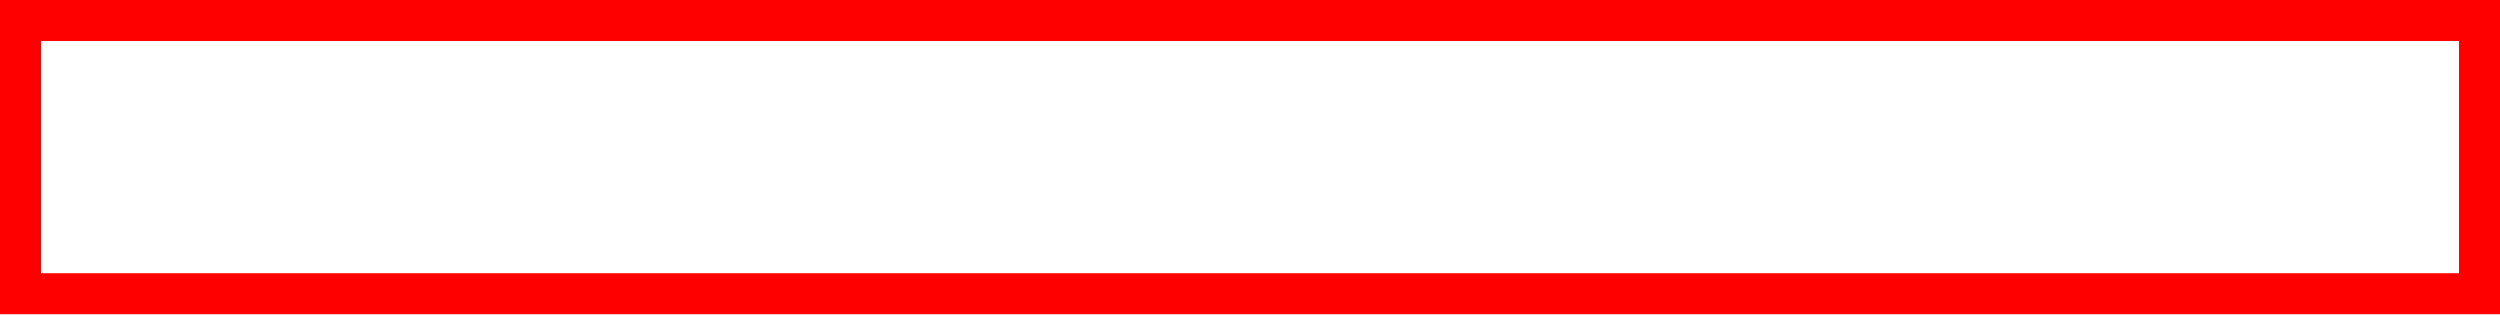
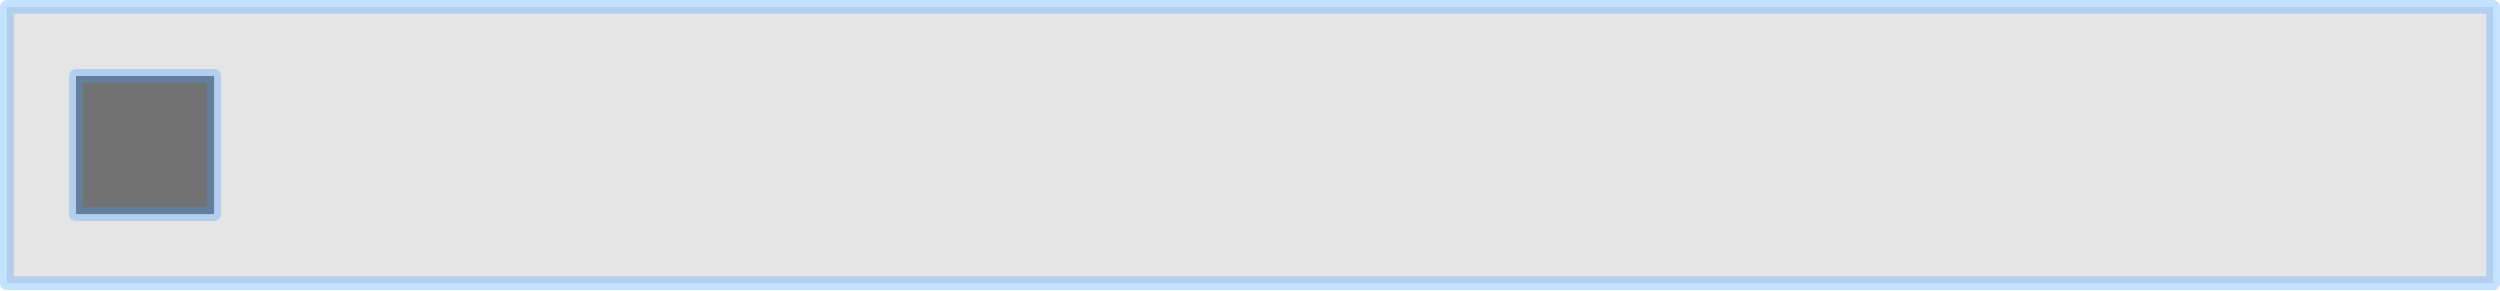
- <svg xmlns="http://www.w3.org/2000/svg" height="23.0px" width="183.0px">
-   <g transform="matrix(1.0, 0.0, 0.0, 1.0, 1.5, 1.5)">
-     <path d="M181.5 -1.5 L181.5 21.5 -1.5 21.5 -1.5 -1.5 181.5 -1.5 M178.5 18.5 L178.5 1.5 1.5 1.5 1.5 18.5 178.5 18.5" fill="#ff0000" fill-rule="evenodd" stroke="none" />
+ <svg xmlns="http://www.w3.org/2000/svg" height="21.0px" width="181.0px">
+   <g transform="matrix(1.0, 0.0, 0.0, 1.0, 0.5, 0.5)">
+     <path d="M180.0 20.0 L0.0 20.0 0.0 0.0 180.0 0.0 180.0 20.0" fill="#010101" fill-opacity="0.102" fill-rule="evenodd" stroke="none" />
+     <path d="M180.0 20.0 L0.0 20.0 0.0 0.0 180.0 0.0 180.0 20.0 Z" fill="none" stroke="#3c9dff" stroke-linecap="round" stroke-linejoin="round" stroke-opacity="0.302" stroke-width="1.0" />
+     <path d="M5.0 15.0 L5.0 5.0 15.0 5.0 15.0 15.0 5.0 15.0" fill="#010101" fill-opacity="0.502" fill-rule="evenodd" stroke="none" />
+     <path d="M5.0 15.0 L5.0 5.0 15.0 5.0 15.0 15.0 5.0 15.0 Z" fill="none" stroke="#3c9dff" stroke-linecap="round" stroke-linejoin="round" stroke-opacity="0.302" stroke-width="1.0" />
  </g>
</svg>
